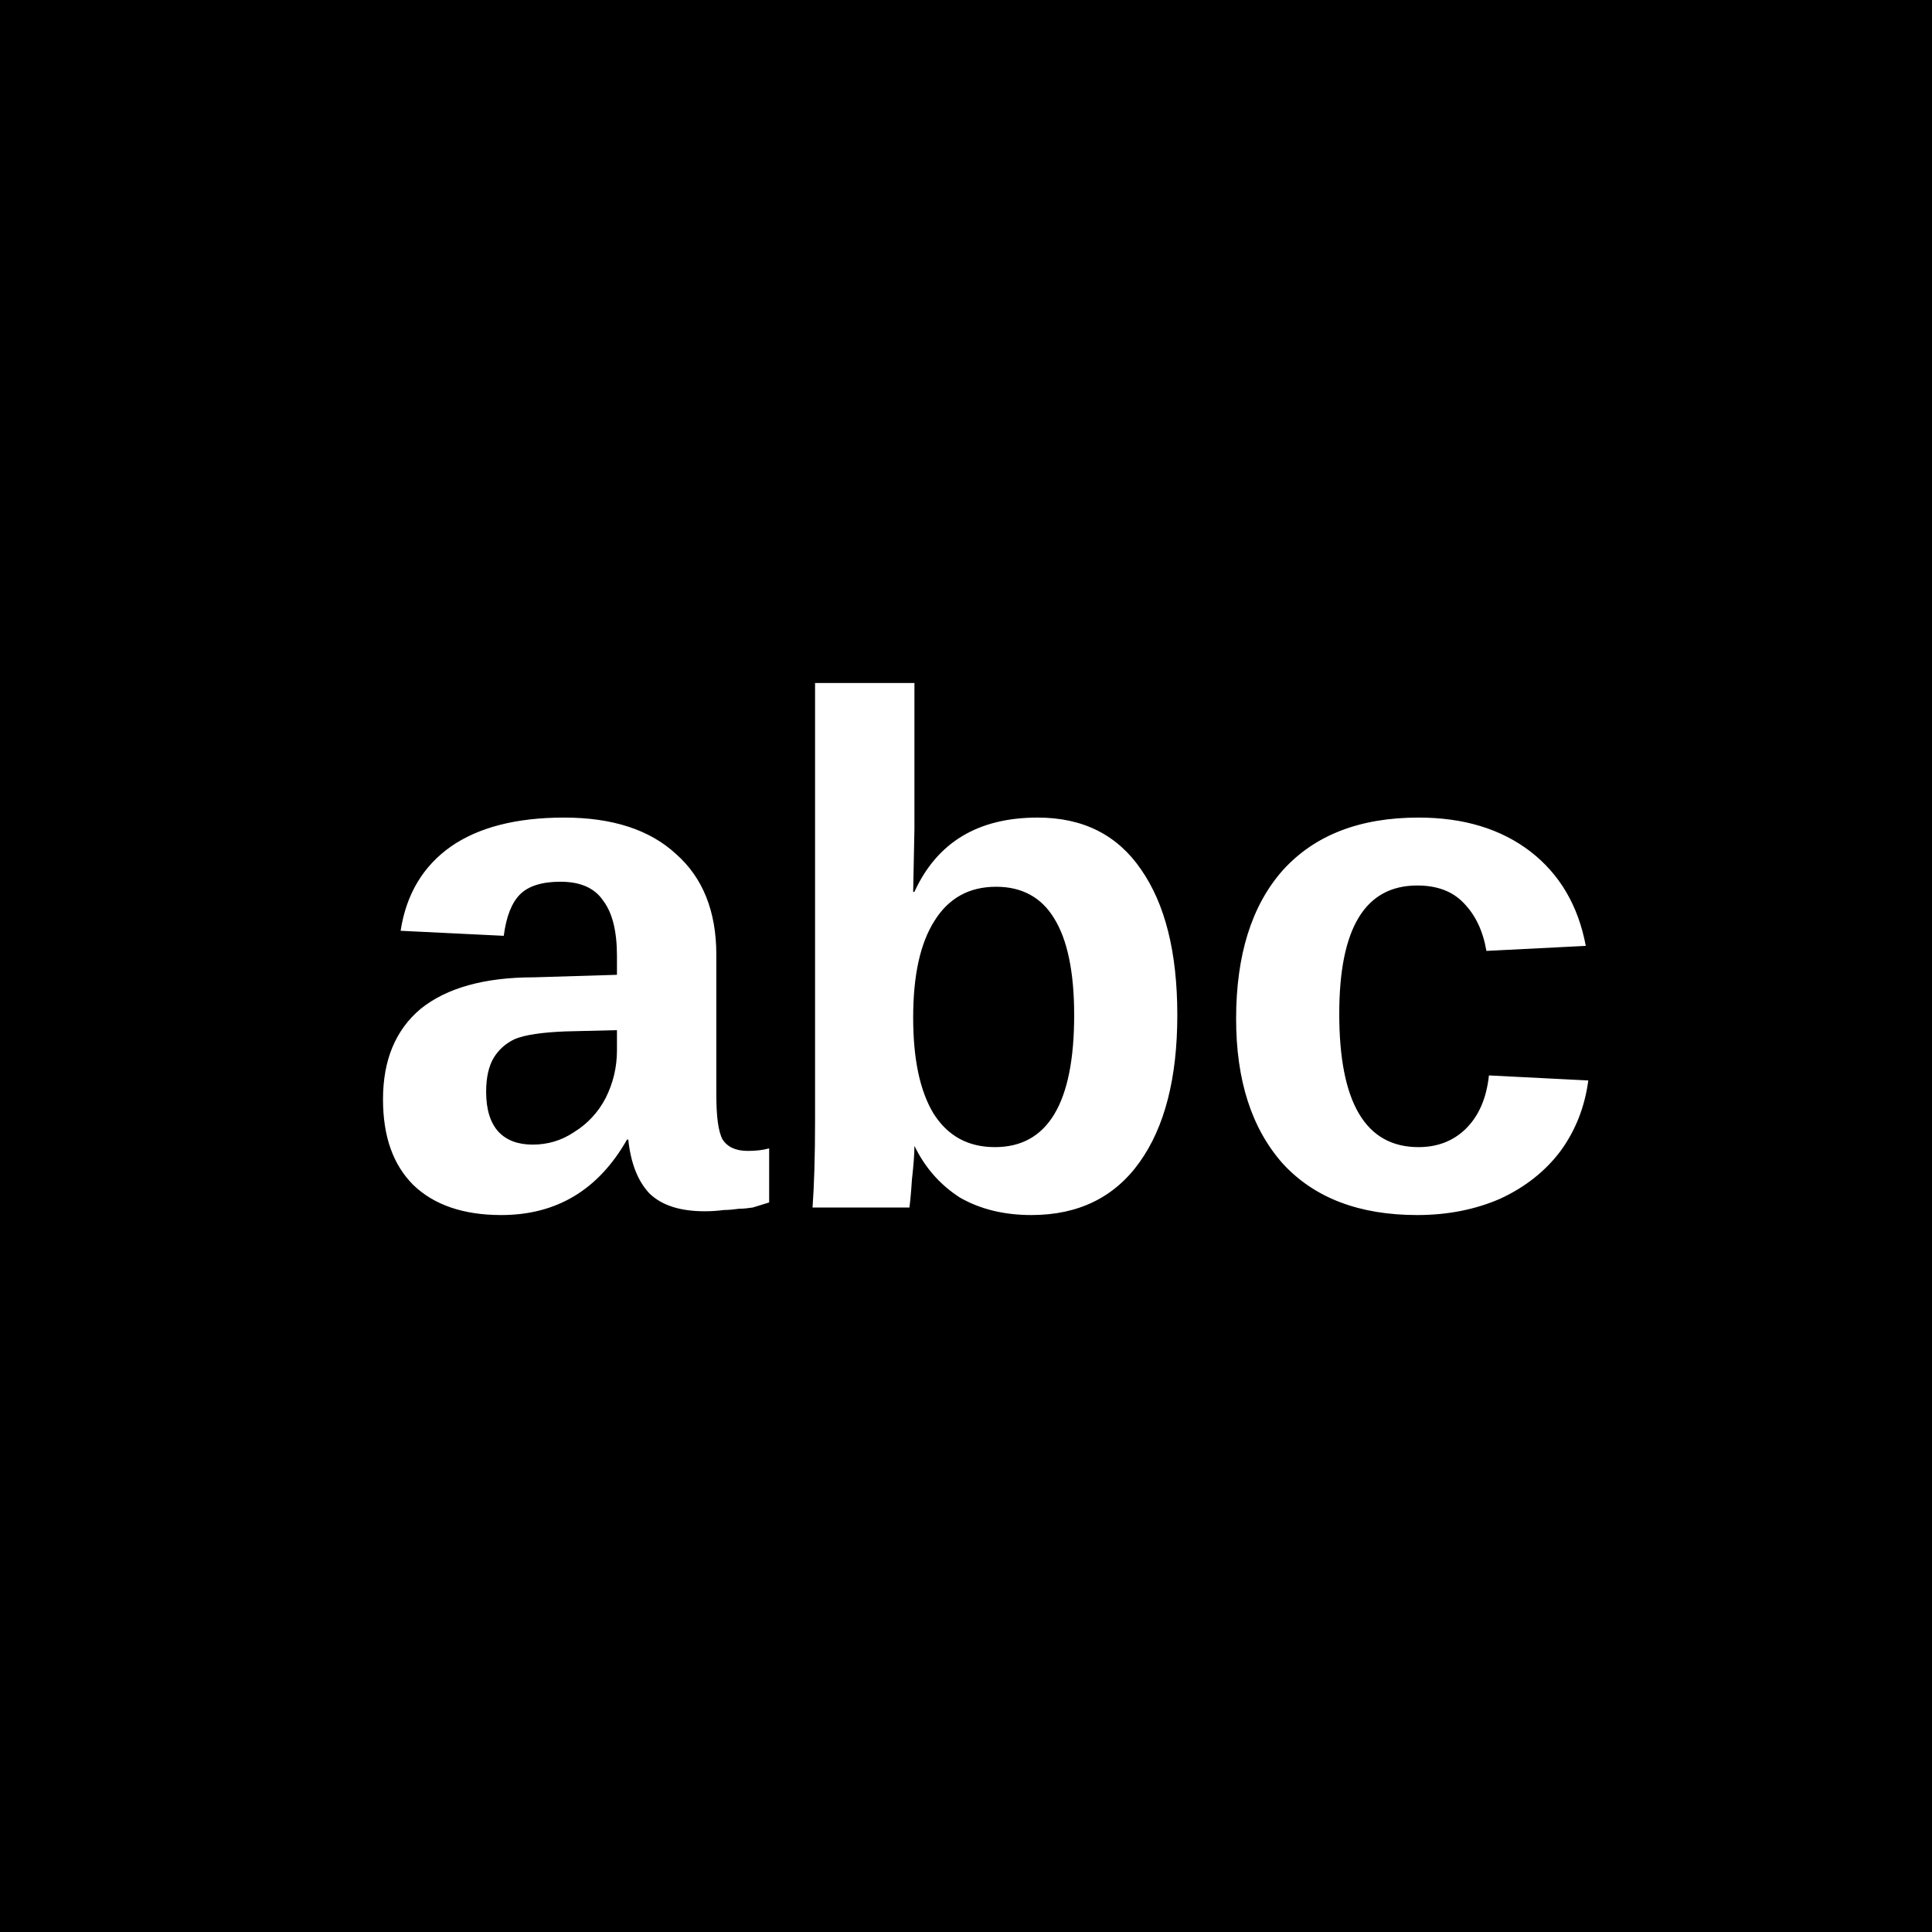
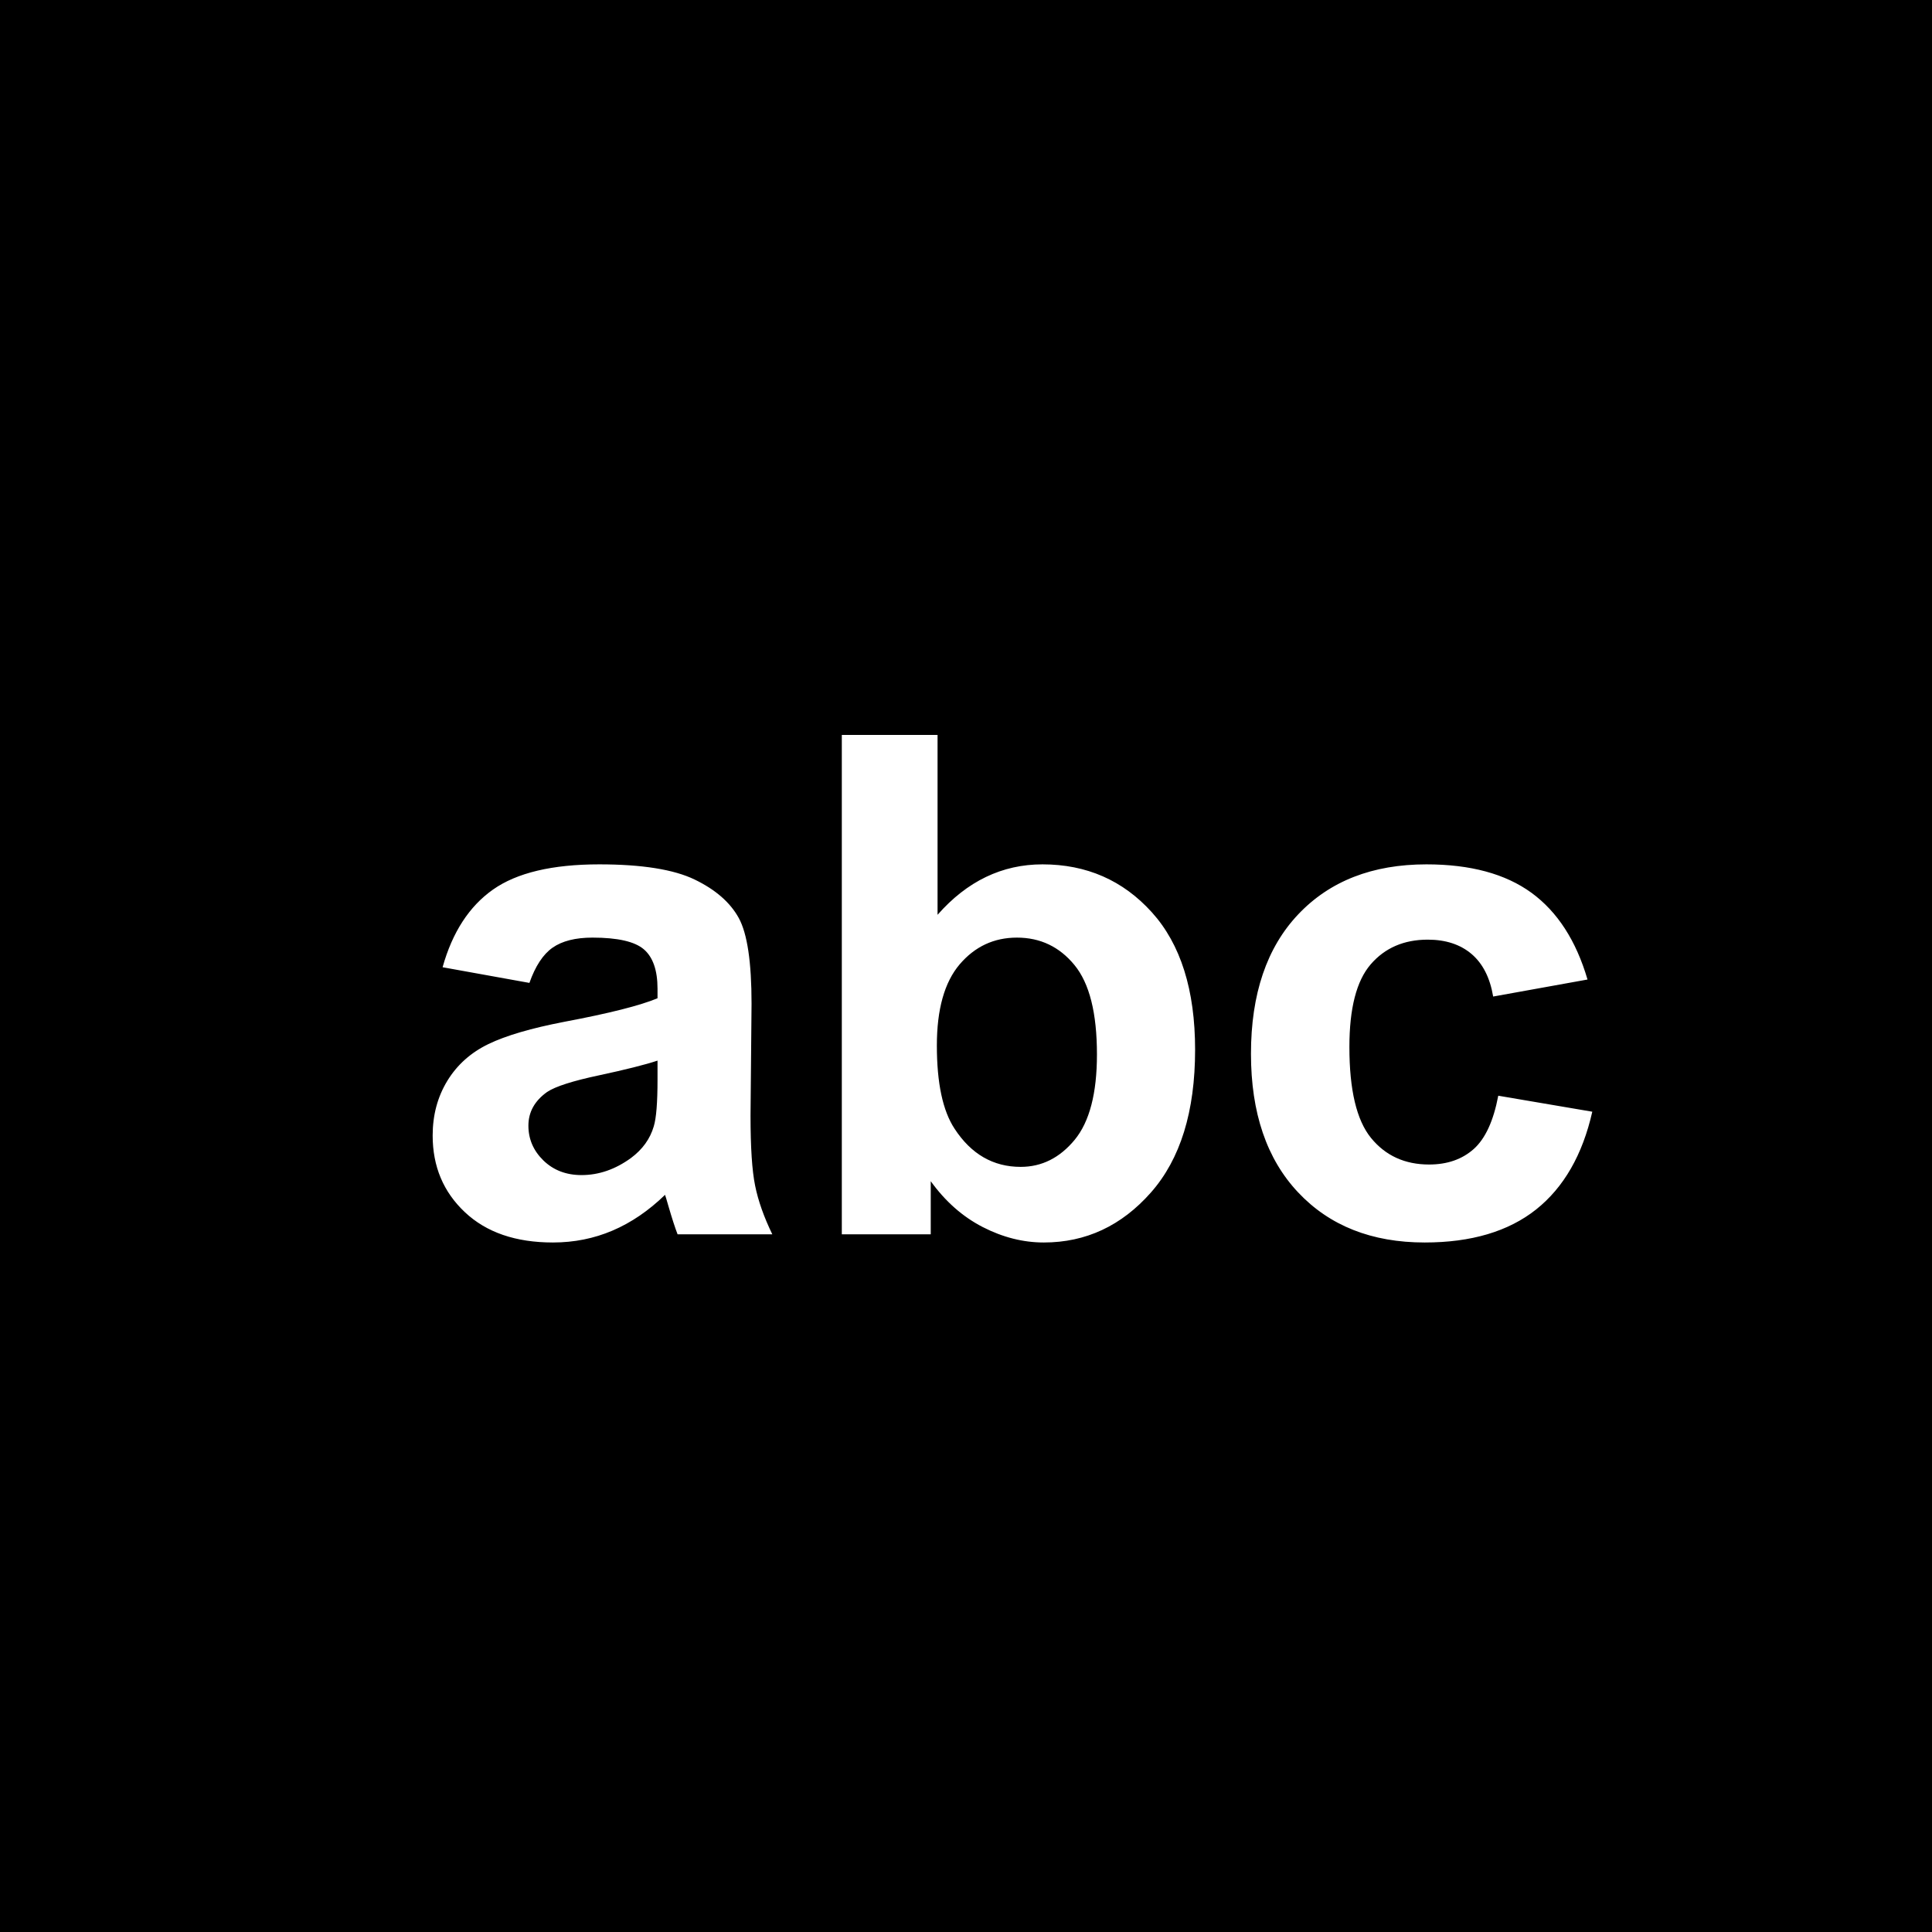
- <svg xmlns="http://www.w3.org/2000/svg" width="24" height="24" viewBox="0 0 24 24">
-   <g fill="none" fill-rule="evenodd">
-     <rect width="24" height="24" fill="currentColor" fill-rule="nonzero" />
-     <text fill="#FFF" font-family="Arial-BoldMT, Arial" font-size="9" font-weight="bold">
-       <tspan x="4.492" y="15">abc</tspan>
-     </text>
+ <svg xmlns="http://www.w3.org/2000/svg" width="36" height="36" viewBox="0 0 36 36">
+   <g fill="none">
+     <rect width="36" height="36" fill="currentColor" />
+     <path fill="#FFF" d="M10.303,23.152 C10.697,23.152 11.067,23.078 11.414,22.93 C11.761,22.782 12.087,22.56 12.392,22.264 C12.404,22.298 12.425,22.367 12.455,22.473 C12.523,22.706 12.58,22.882 12.626,23 L12.626,23 L14.391,23 C14.235,22.678 14.128,22.377 14.071,22.095 C14.013,21.814 13.985,21.377 13.985,20.785 L13.985,20.785 L14.004,18.703 C14.004,17.928 13.925,17.396 13.766,17.106 C13.607,16.816 13.333,16.577 12.944,16.389 C12.555,16.201 11.962,16.106 11.167,16.106 C10.291,16.106 9.63,16.263 9.186,16.576 C8.742,16.889 8.429,17.372 8.247,18.023 L8.247,18.023 L9.865,18.315 C9.975,18.002 10.119,17.783 10.297,17.658 C10.475,17.534 10.722,17.471 11.04,17.471 C11.509,17.471 11.829,17.544 11.998,17.69 C12.167,17.836 12.252,18.081 12.252,18.423 L12.252,18.423 L12.252,18.601 C11.93,18.736 11.353,18.882 10.519,19.039 C9.901,19.158 9.428,19.296 9.1,19.455 C8.772,19.614 8.517,19.842 8.335,20.14 C8.153,20.439 8.062,20.778 8.062,21.159 C8.062,21.735 8.262,22.211 8.662,22.587 C9.062,22.964 9.609,23.152 10.303,23.152 Z M10.836,21.896 C10.549,21.896 10.312,21.805 10.125,21.623 C9.939,21.441 9.846,21.225 9.846,20.975 C9.846,20.721 9.963,20.512 10.195,20.347 C10.348,20.245 10.671,20.141 11.167,20.036 C11.662,19.93 12.023,19.839 12.252,19.763 L12.252,19.763 L12.252,20.118 C12.252,20.546 12.229,20.835 12.182,20.988 C12.114,21.221 11.973,21.417 11.757,21.578 C11.465,21.79 11.158,21.896 10.836,21.896 Z M19.45,23.152 C20.233,23.152 20.899,22.841 21.447,22.219 C21.995,21.597 22.269,20.711 22.269,19.56 C22.269,18.447 22,17.593 21.462,16.998 C20.925,16.404 20.246,16.106 19.425,16.106 C18.672,16.106 18.02,16.42 17.47,17.046 L17.47,17.046 L17.47,13.694 L15.686,13.694 L15.686,23 L17.343,23 L17.343,22.01 C17.614,22.386 17.936,22.671 18.311,22.864 C18.685,23.056 19.065,23.152 19.45,23.152 Z M19.019,21.743 C18.507,21.743 18.096,21.506 17.787,21.032 C17.567,20.698 17.457,20.182 17.457,19.483 C17.457,18.806 17.599,18.302 17.882,17.969 C18.166,17.637 18.521,17.471 18.949,17.471 C19.385,17.471 19.742,17.642 20.021,17.982 C20.301,18.323 20.44,18.878 20.44,19.648 C20.44,20.372 20.302,20.902 20.025,21.239 C19.747,21.575 19.412,21.743 19.019,21.743 Z M26.547,23.152 C27.414,23.152 28.106,22.947 28.623,22.537 C29.139,22.126 29.488,21.519 29.67,20.715 L29.67,20.715 L27.918,20.417 C27.829,20.886 27.677,21.217 27.461,21.41 C27.245,21.602 26.968,21.699 26.629,21.699 C26.177,21.699 25.816,21.534 25.547,21.204 C25.278,20.874 25.144,20.309 25.144,19.509 C25.144,18.789 25.276,18.276 25.541,17.969 C25.805,17.663 26.16,17.509 26.604,17.509 C26.938,17.509 27.21,17.598 27.42,17.776 C27.629,17.954 27.764,18.218 27.823,18.569 L27.823,18.569 L29.581,18.252 C29.369,17.528 29.021,16.99 28.537,16.636 C28.052,16.283 27.4,16.106 26.579,16.106 C25.576,16.106 24.78,16.416 24.192,17.036 C23.604,17.656 23.31,18.523 23.31,19.636 C23.31,20.736 23.603,21.597 24.189,22.219 C24.775,22.841 25.561,23.152 26.547,23.152 Z" />
  </g>
</svg>
